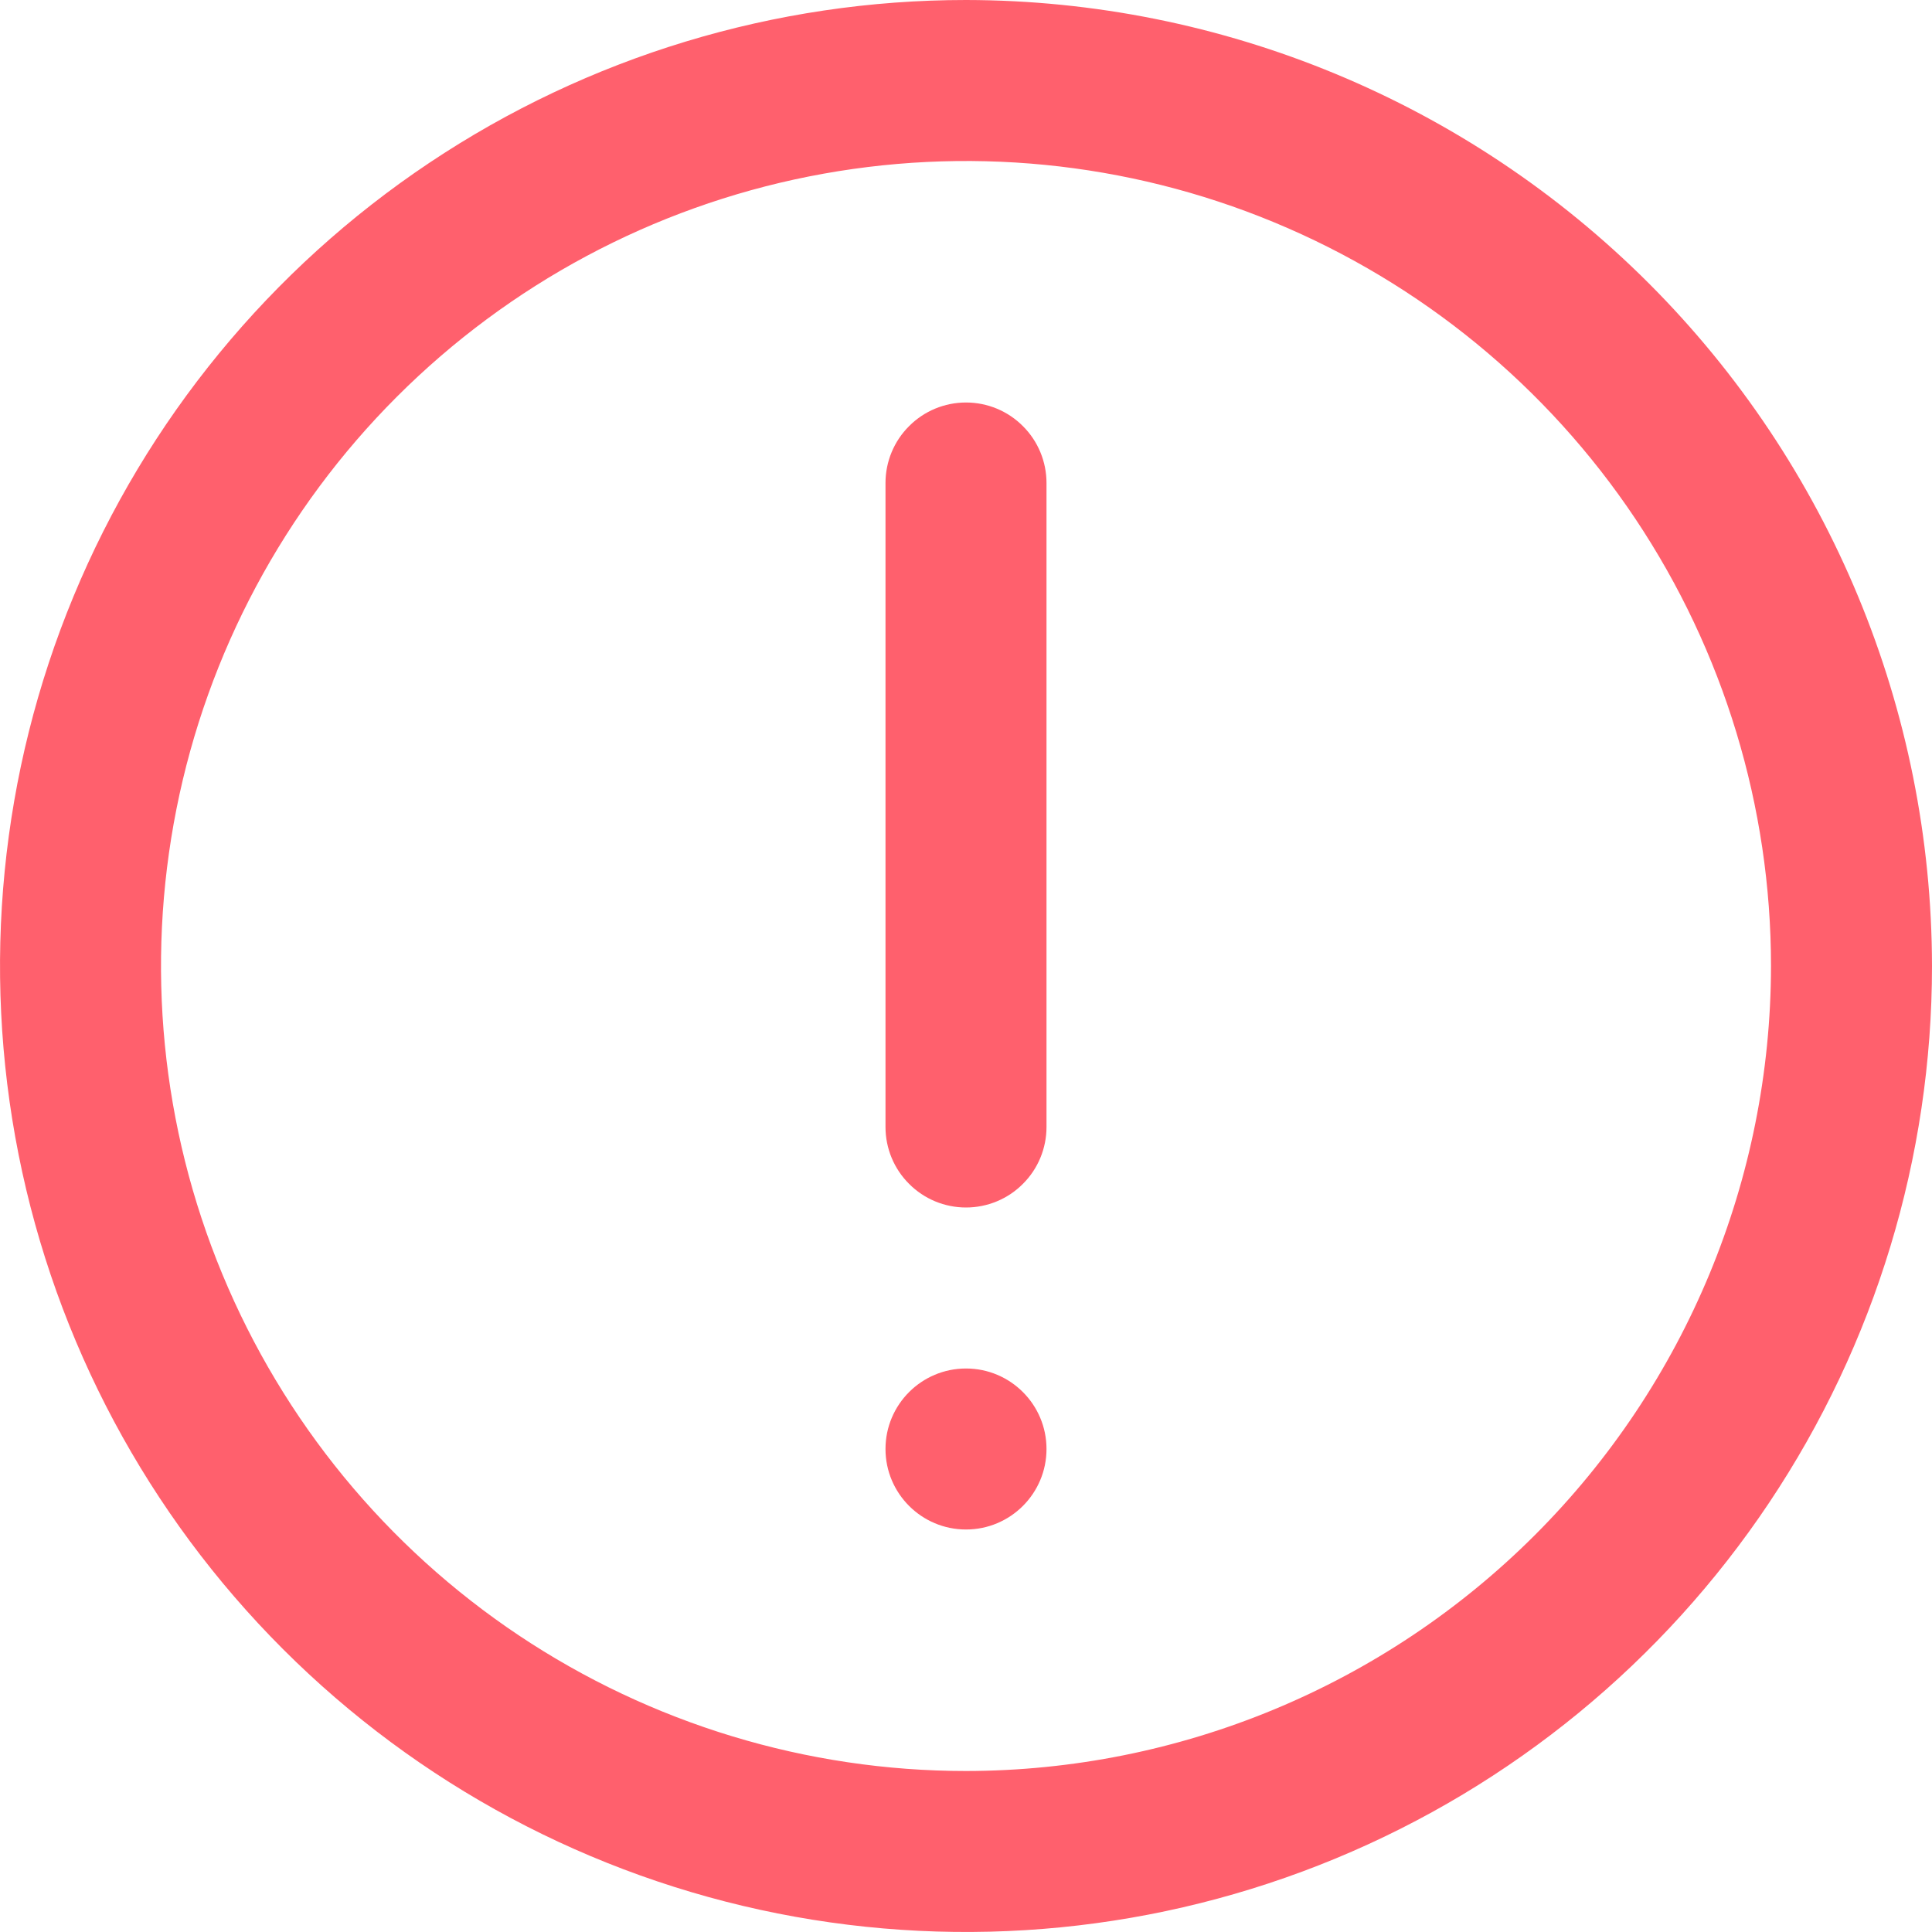
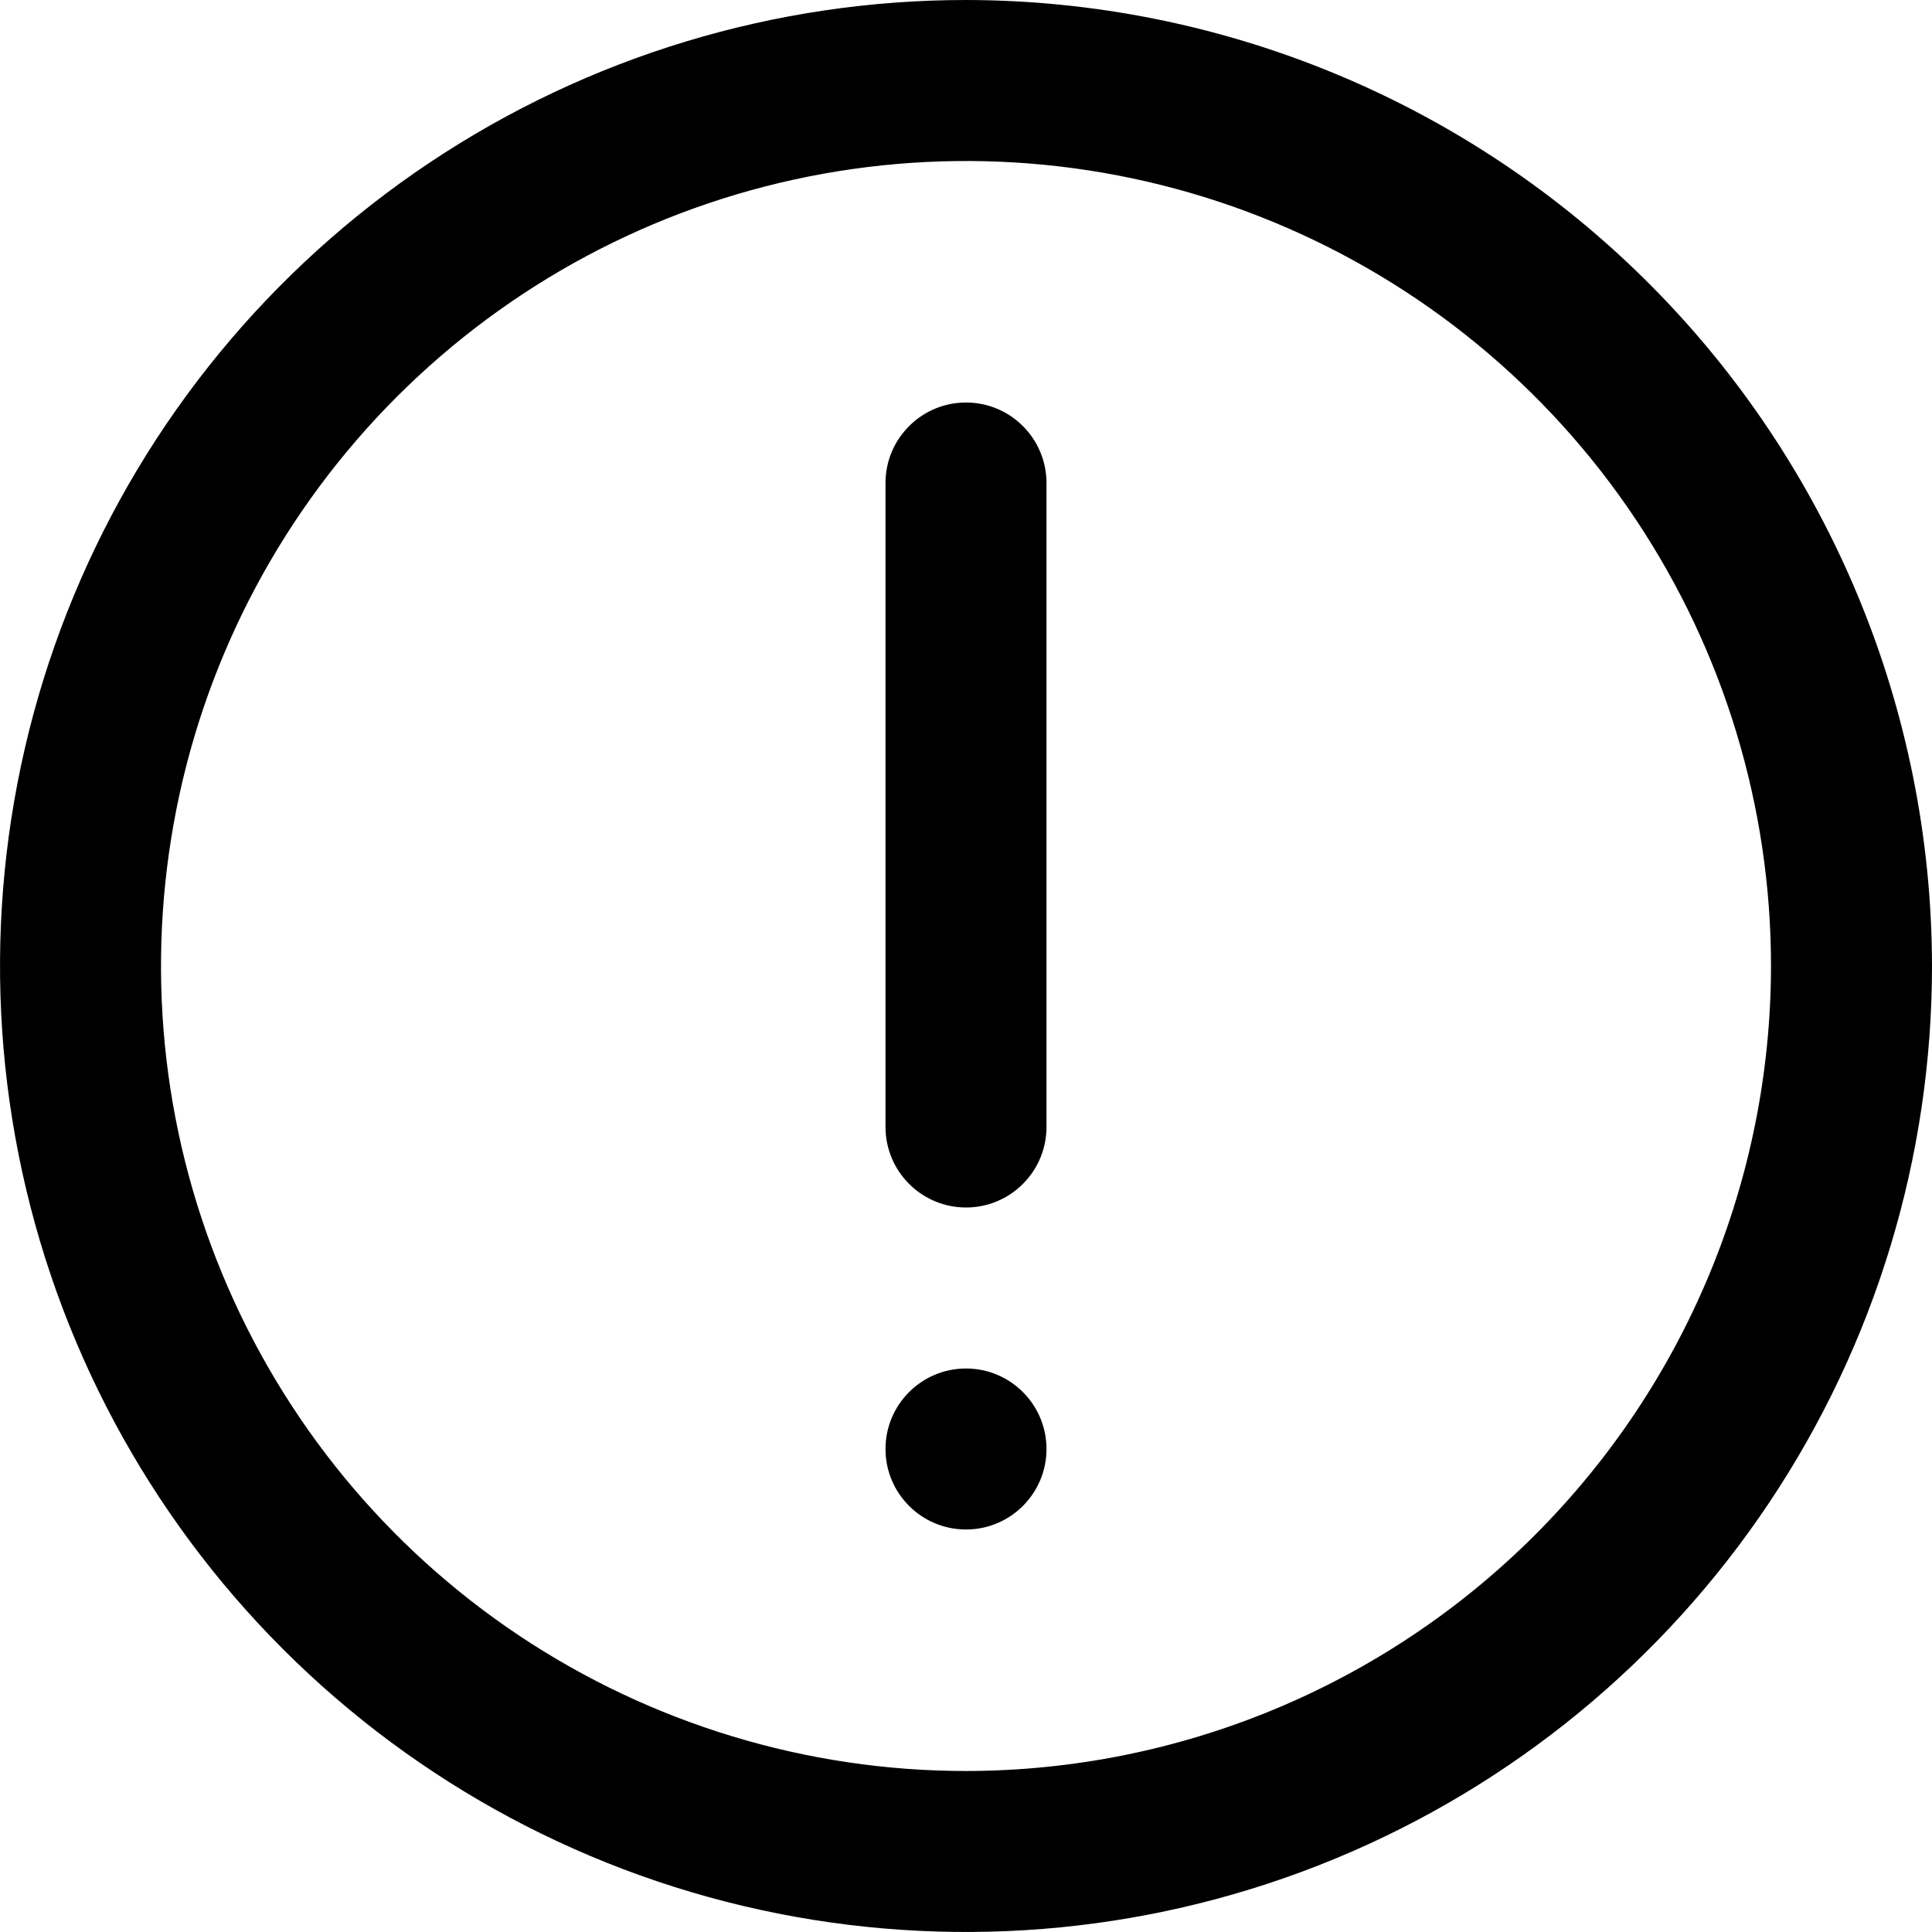
<svg xmlns="http://www.w3.org/2000/svg" width="18" height="18" viewBox="0 0 18 18" fill="none">
-   <path d="M9 0C7.22 0 5.48 0.528 4 1.517C2.52 2.506 1.366 3.911 0.685 5.556C0.004 7.2 -0.174 9.01 0.173 10.756C0.52 12.502 1.377 14.105 2.636 15.364C3.895 16.623 5.498 17.48 7.244 17.827C8.99 18.174 10.8 17.996 12.444 17.315C14.089 16.634 15.494 15.48 16.483 14C17.472 12.52 18 10.78 18 9C17.997 6.614 17.048 4.326 15.361 2.639C13.674 0.952 11.386 0.003 9 0V0ZM9 16.5C7.517 16.5 6.067 16.06 4.833 15.236C3.6 14.412 2.639 13.241 2.071 11.87C1.503 10.5 1.355 8.992 1.644 7.537C1.933 6.082 2.648 4.746 3.697 3.697C4.746 2.648 6.082 1.933 7.537 1.644C8.992 1.355 10.5 1.503 11.87 2.071C13.241 2.639 14.412 3.6 15.236 4.833C16.06 6.067 16.5 7.517 16.5 9C16.498 10.989 15.707 12.895 14.301 14.301C12.895 15.707 10.989 16.498 9 16.5Z" fill="#FF606D" />
-   <path d="M9 3.75C8.801 3.75 8.61 3.829 8.47 3.97C8.329 4.11 8.25 4.301 8.25 4.5V10.5C8.25 10.699 8.329 10.89 8.47 11.03C8.61 11.171 8.801 11.25 9 11.25C9.199 11.25 9.39 11.171 9.53 11.03C9.671 10.89 9.75 10.699 9.75 10.5V4.5C9.75 4.301 9.671 4.11 9.53 3.97C9.39 3.829 9.199 3.75 9 3.75Z" fill="#FF606D" />
-   <path d="M9.75 13.5C9.75 13.086 9.414 12.75 9 12.75C8.586 12.75 8.25 13.086 8.25 13.5C8.25 13.914 8.586 14.25 9 14.25C9.414 14.25 9.75 13.914 9.75 13.5Z" fill="#FF606D" />
+   <path d="M9 0C7.22 0 5.48 0.528 4 1.517C2.52 2.506 1.366 3.911 0.685 5.556C0.004 7.2 -0.174 9.01 0.173 10.756C0.52 12.502 1.377 14.105 2.636 15.364C3.895 16.623 5.498 17.48 7.244 17.827C8.99 18.174 10.8 17.996 12.444 17.315C14.089 16.634 15.494 15.48 16.483 14C17.472 12.52 18 10.78 18 9C17.997 6.614 17.048 4.326 15.361 2.639C13.674 0.952 11.386 0.003 9 0V0ZM9 16.5C7.517 16.5 6.067 16.06 4.833 15.236C3.6 14.412 2.639 13.241 2.071 11.87C1.503 10.5 1.355 8.992 1.644 7.537C1.933 6.082 2.648 4.746 3.697 3.697C4.746 2.648 6.082 1.933 7.537 1.644C8.992 1.355 10.5 1.503 11.87 2.071C13.241 2.639 14.412 3.6 15.236 4.833C16.06 6.067 16.5 7.517 16.5 9C16.498 10.989 15.707 12.895 14.301 14.301C12.895 15.707 10.989 16.498 9 16.5Z" fill="currentColor" />
+   <path d="M9 3.75C8.801 3.75 8.61 3.829 8.47 3.97C8.329 4.11 8.25 4.301 8.25 4.5V10.5C8.25 10.699 8.329 10.89 8.47 11.03C8.61 11.171 8.801 11.25 9 11.25C9.199 11.25 9.39 11.171 9.53 11.03C9.671 10.89 9.75 10.699 9.75 10.5V4.5C9.75 4.301 9.671 4.11 9.53 3.97C9.39 3.829 9.199 3.75 9 3.75Z" fill="currentColor" />
+   <path d="M9.75 13.5C9.75 13.086 9.414 12.75 9 12.75C8.586 12.75 8.25 13.086 8.25 13.5C8.25 13.914 8.586 14.25 9 14.25C9.414 14.25 9.75 13.914 9.75 13.5Z" fill="currentColor" />
</svg>
